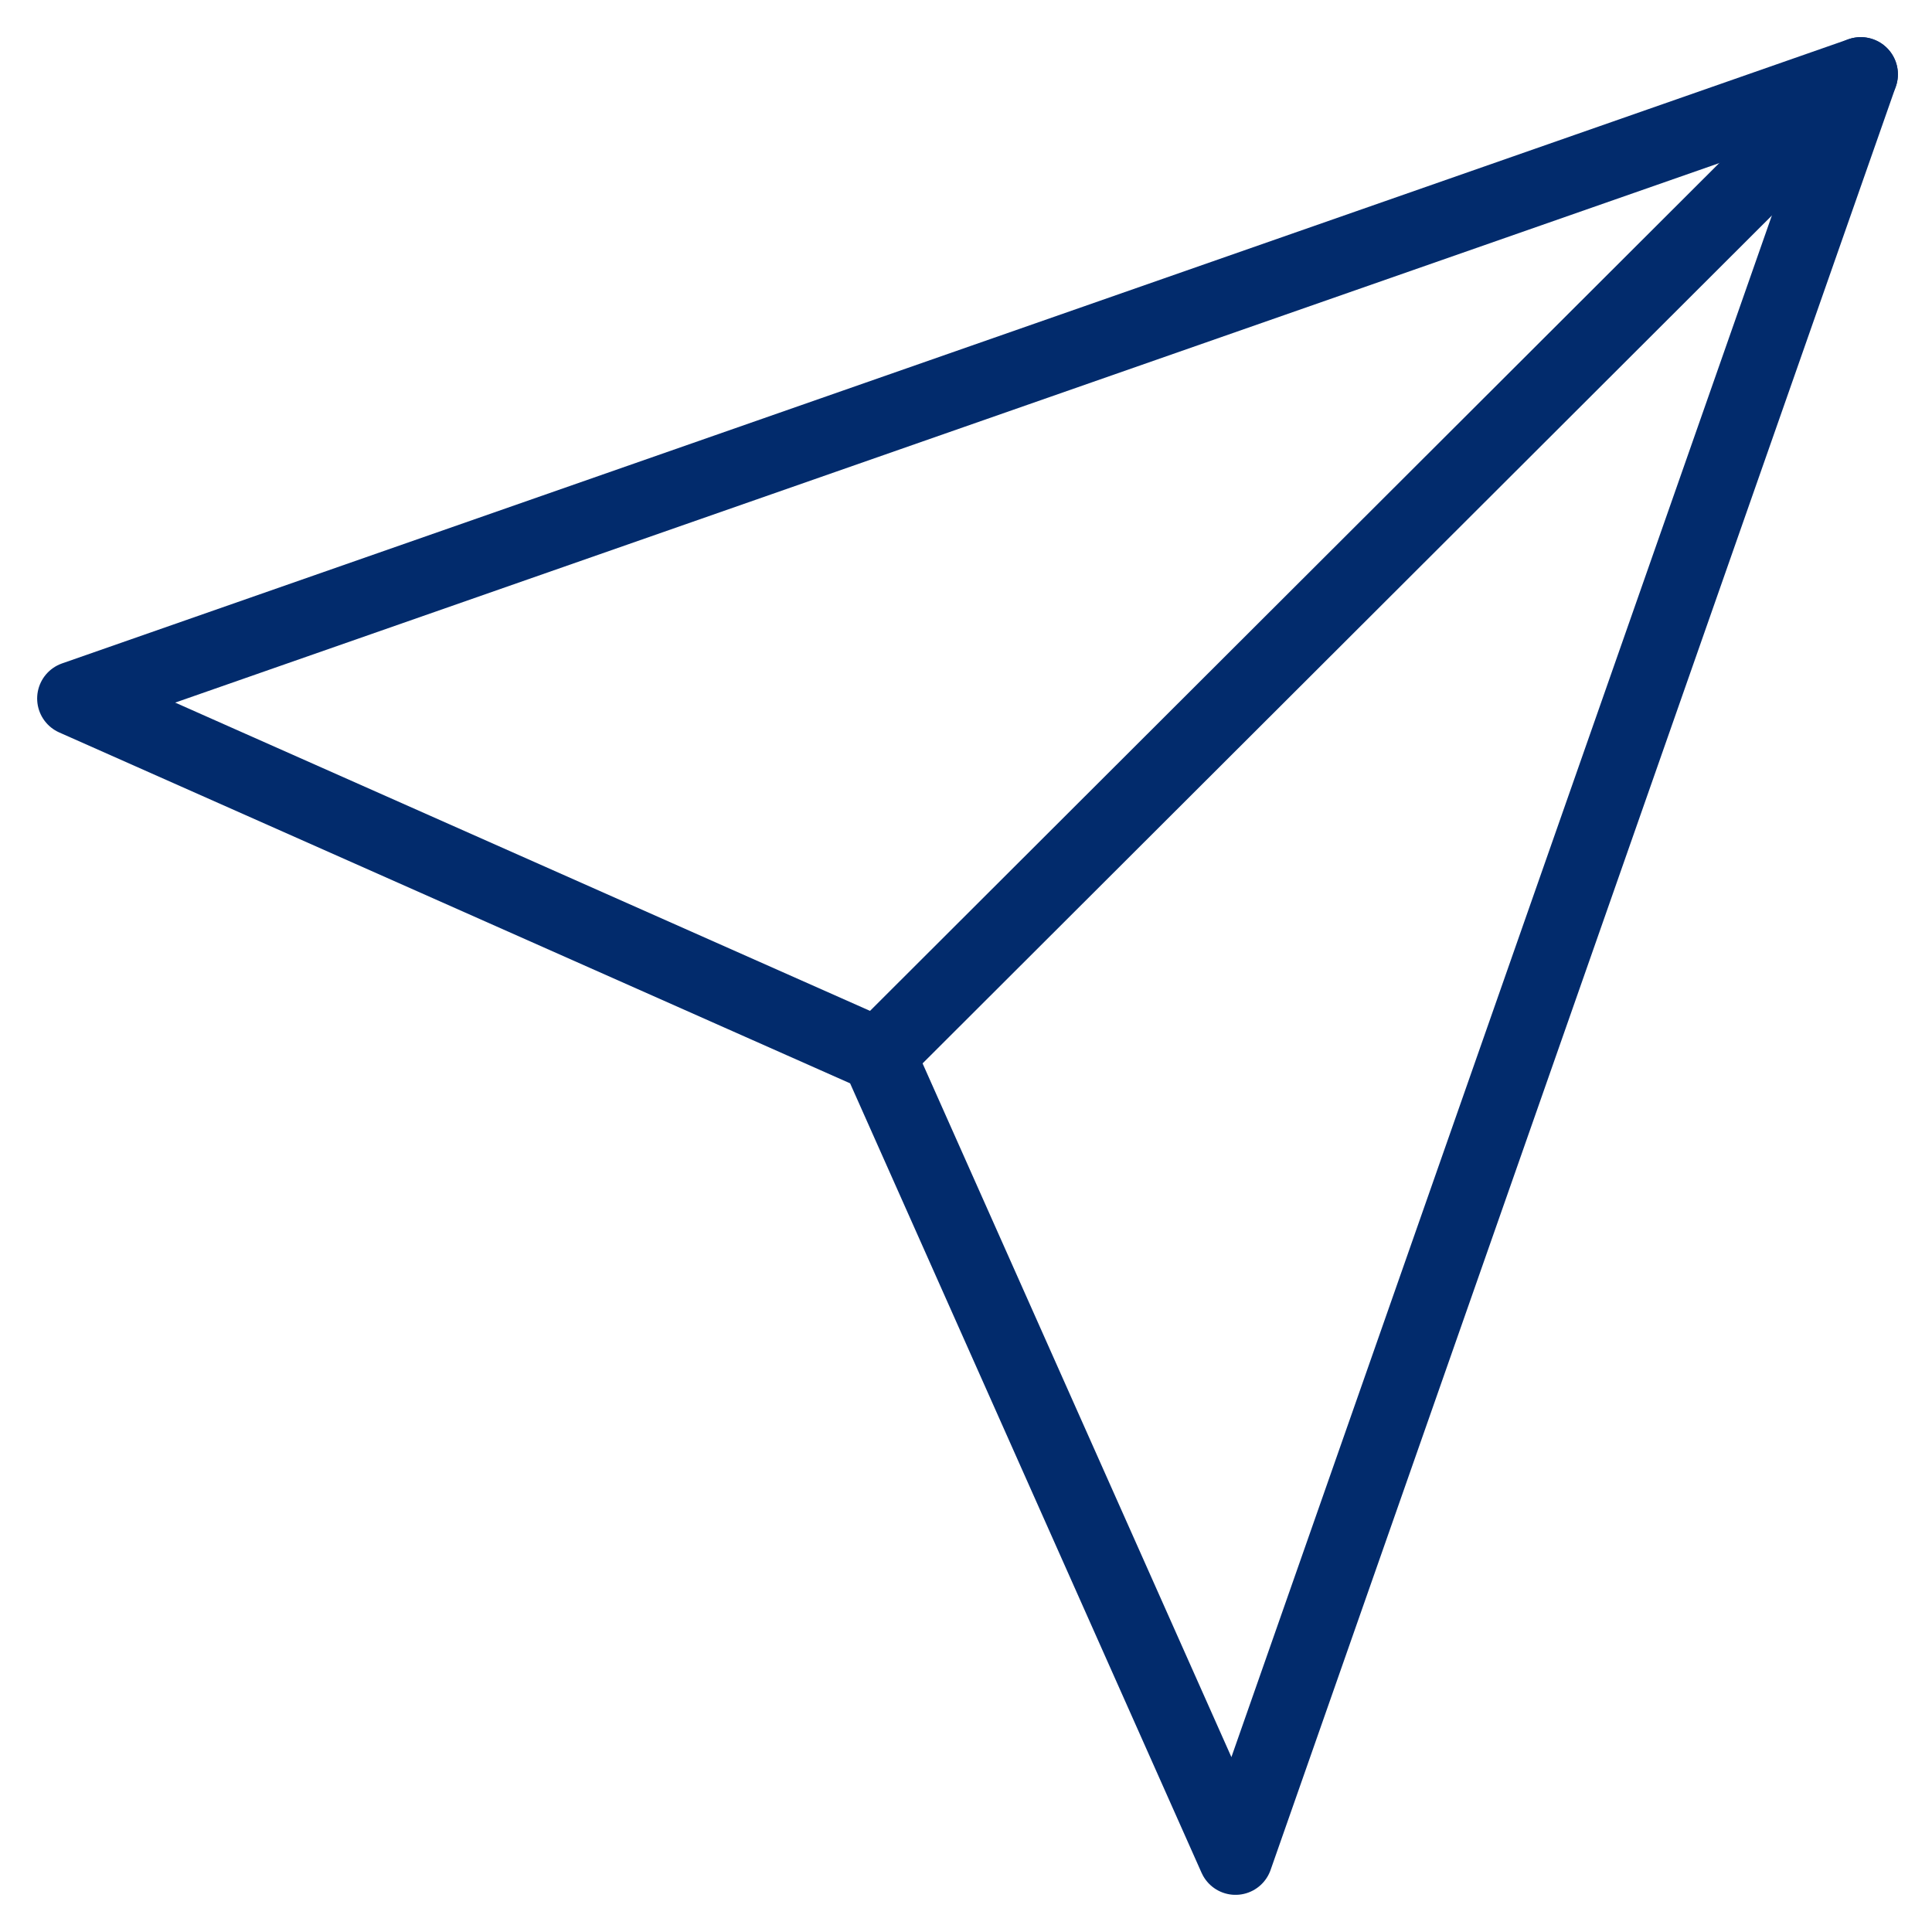
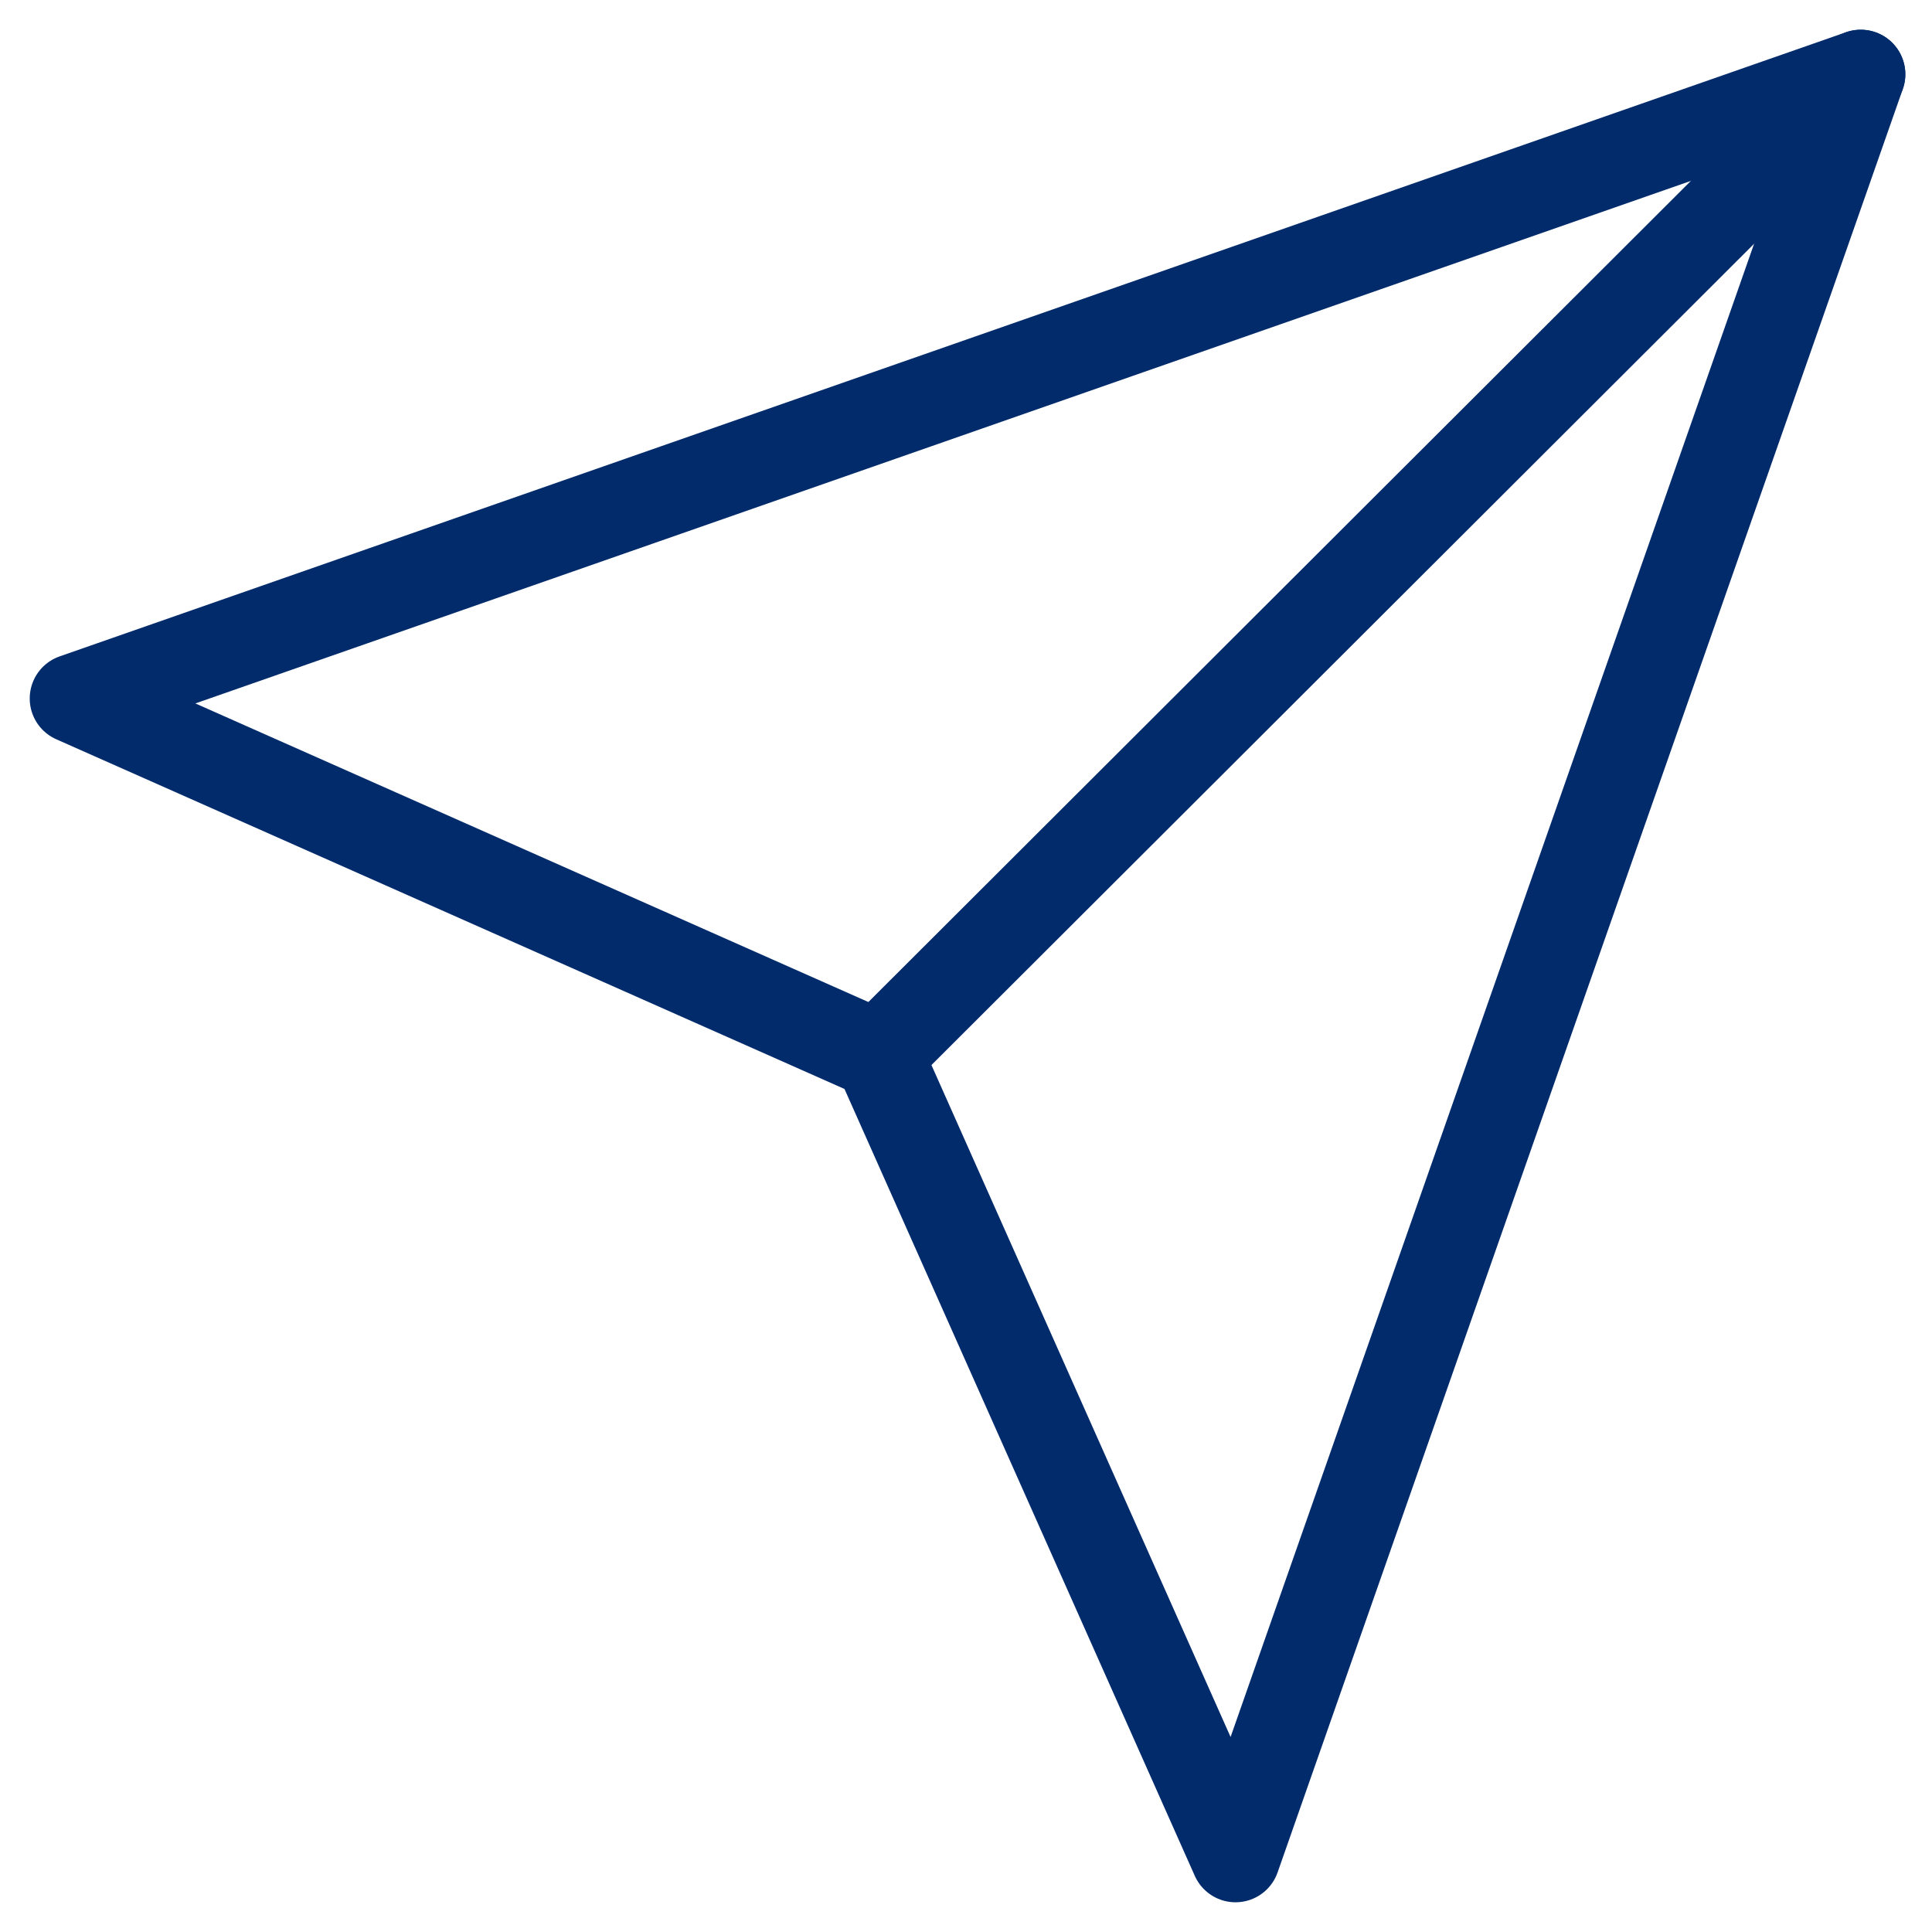
<svg xmlns="http://www.w3.org/2000/svg" width="26" height="26" viewBox="0 0 26 26" fill="none">
  <g opacity="0.99">
-     <path d="M25.041 1L11.819 14.2" stroke="#00296B" stroke-linecap="round" stroke-linejoin="round" />
-     <path d="M25.041 1L16.627 25L11.819 14.2L1 9.4L25.041 1Z" stroke="#00296B" stroke-linecap="round" stroke-linejoin="round" />
+     <path d="M25.041 1L11.819 14.2" stroke="#00296B" stroke-width="1.2" stroke-linecap="round" stroke-linejoin="round" />
+     <path d="M25.041 1L16.627 25L11.819 14.2L1 9.4L25.041 1Z" stroke="#00296B" stroke-width="1.2" stroke-linecap="round" stroke-linejoin="round" />
  </g>
</svg>
